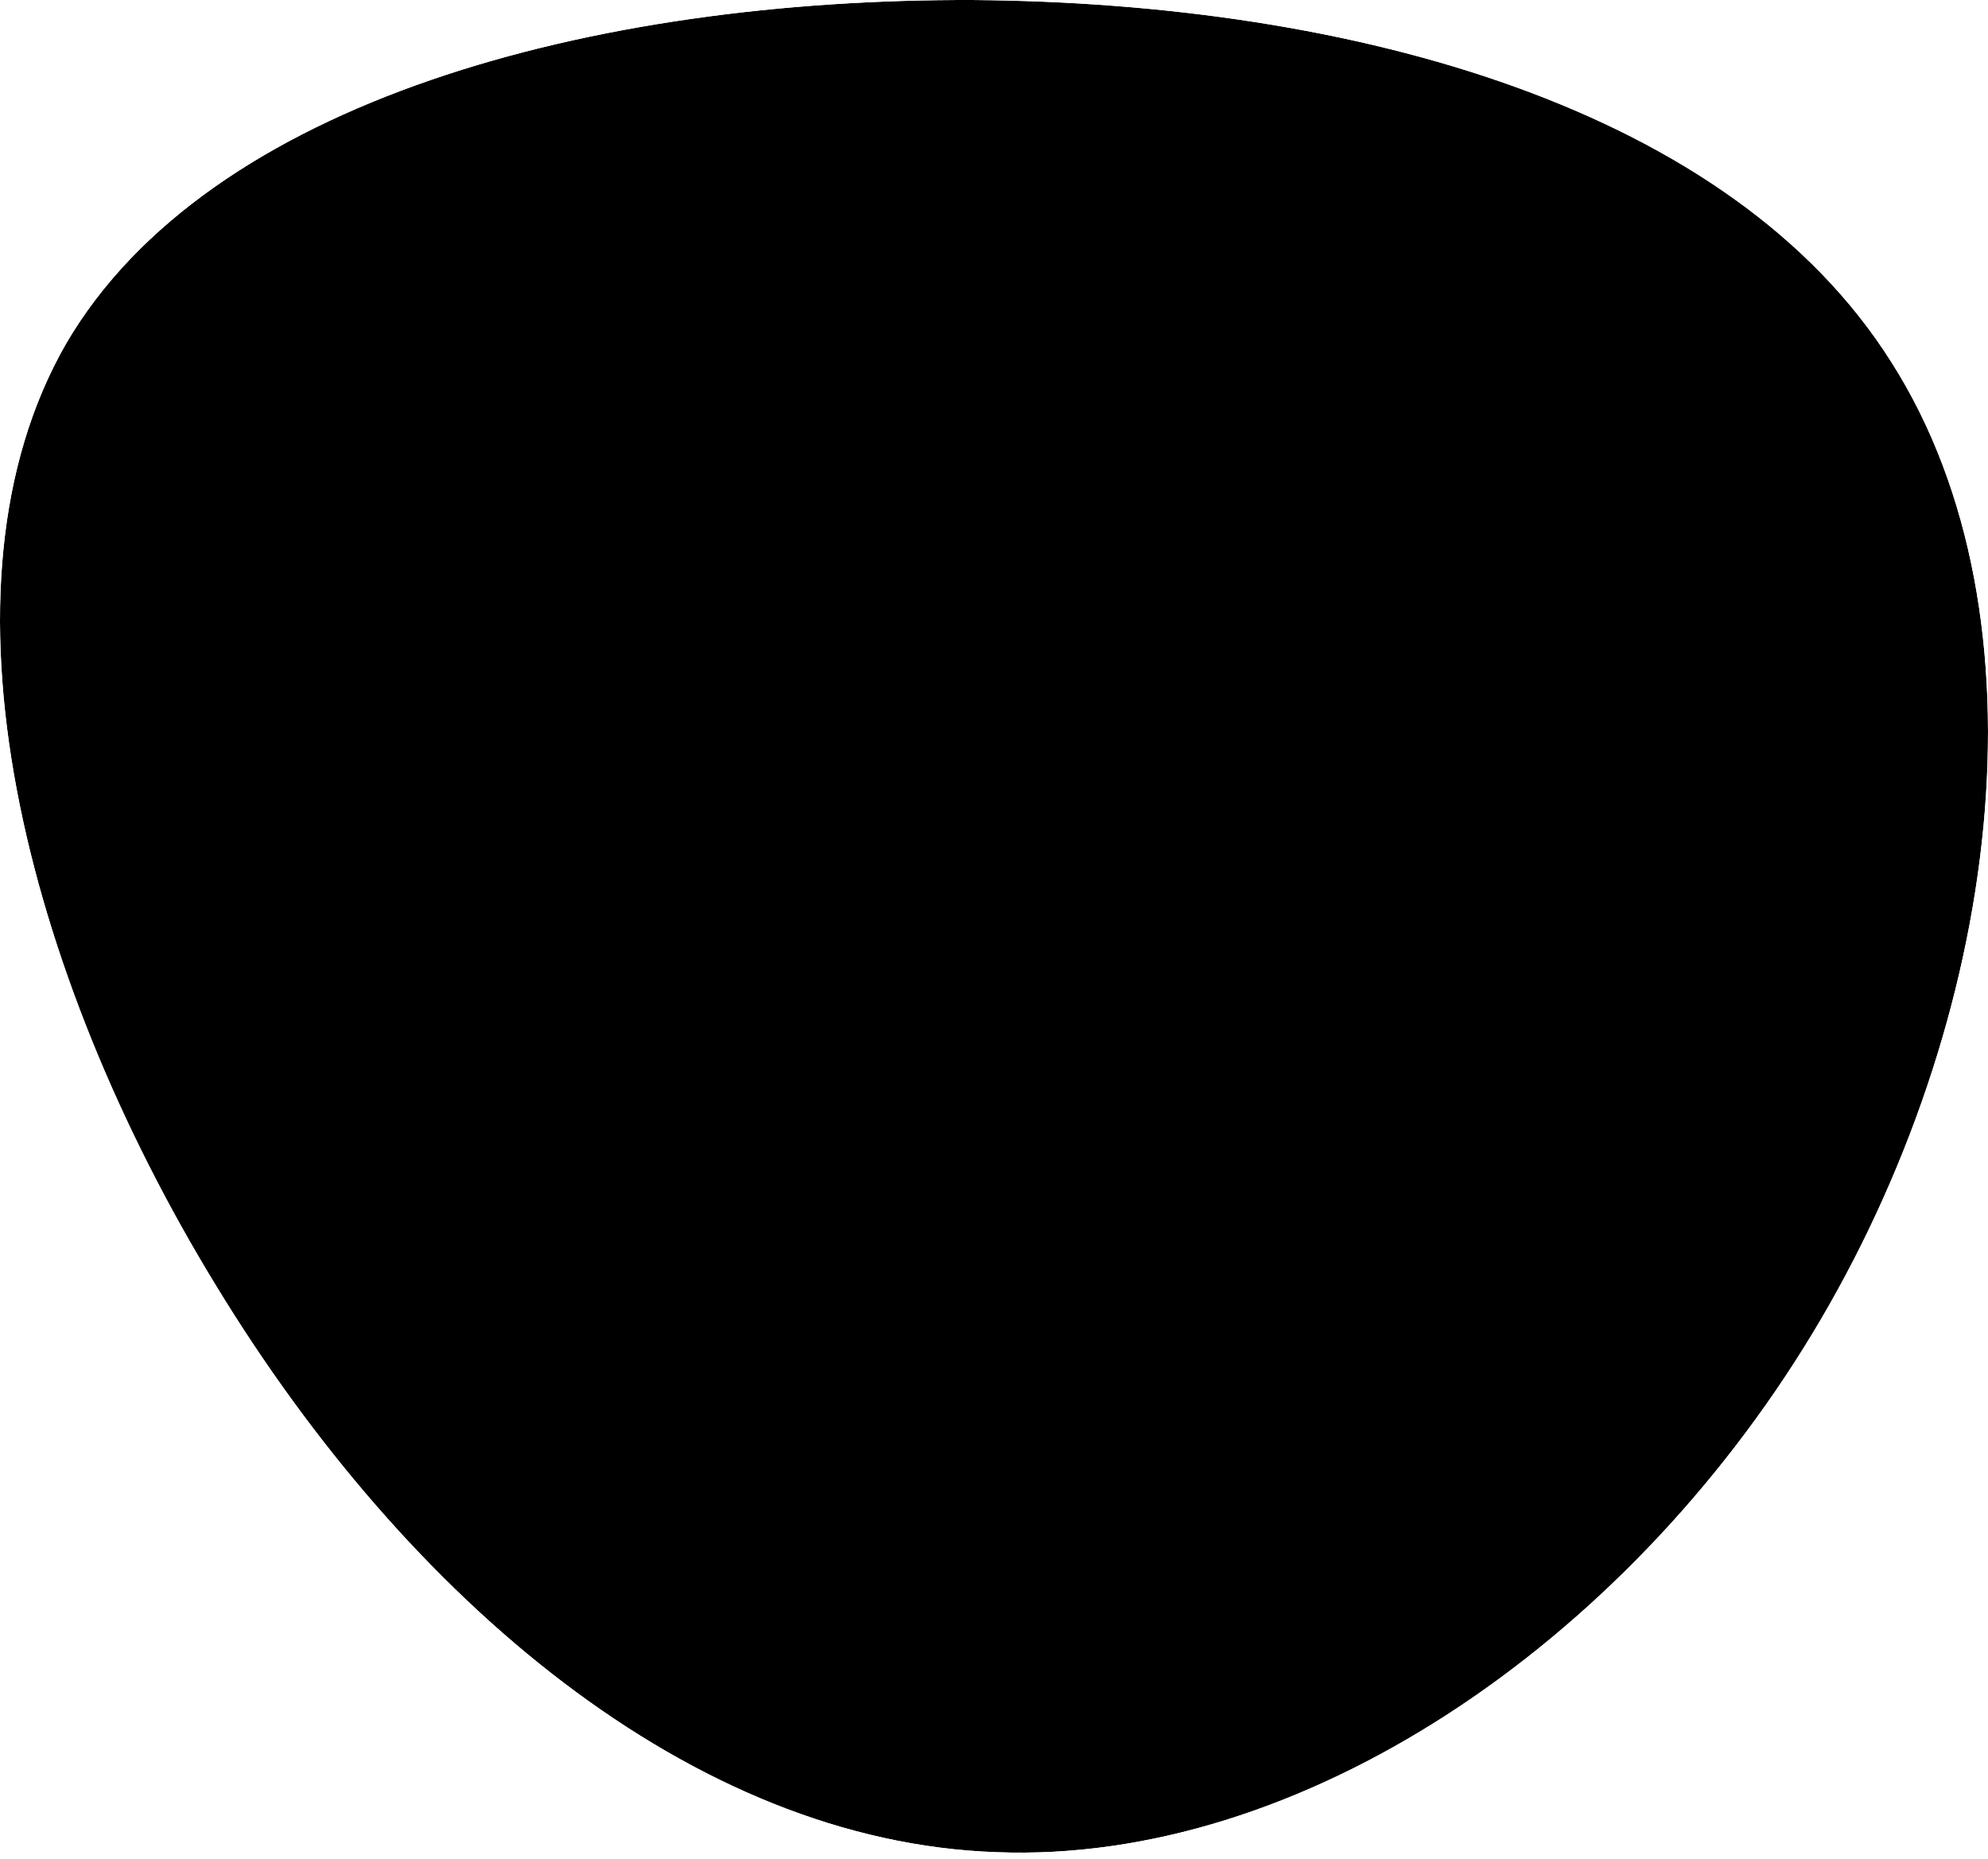
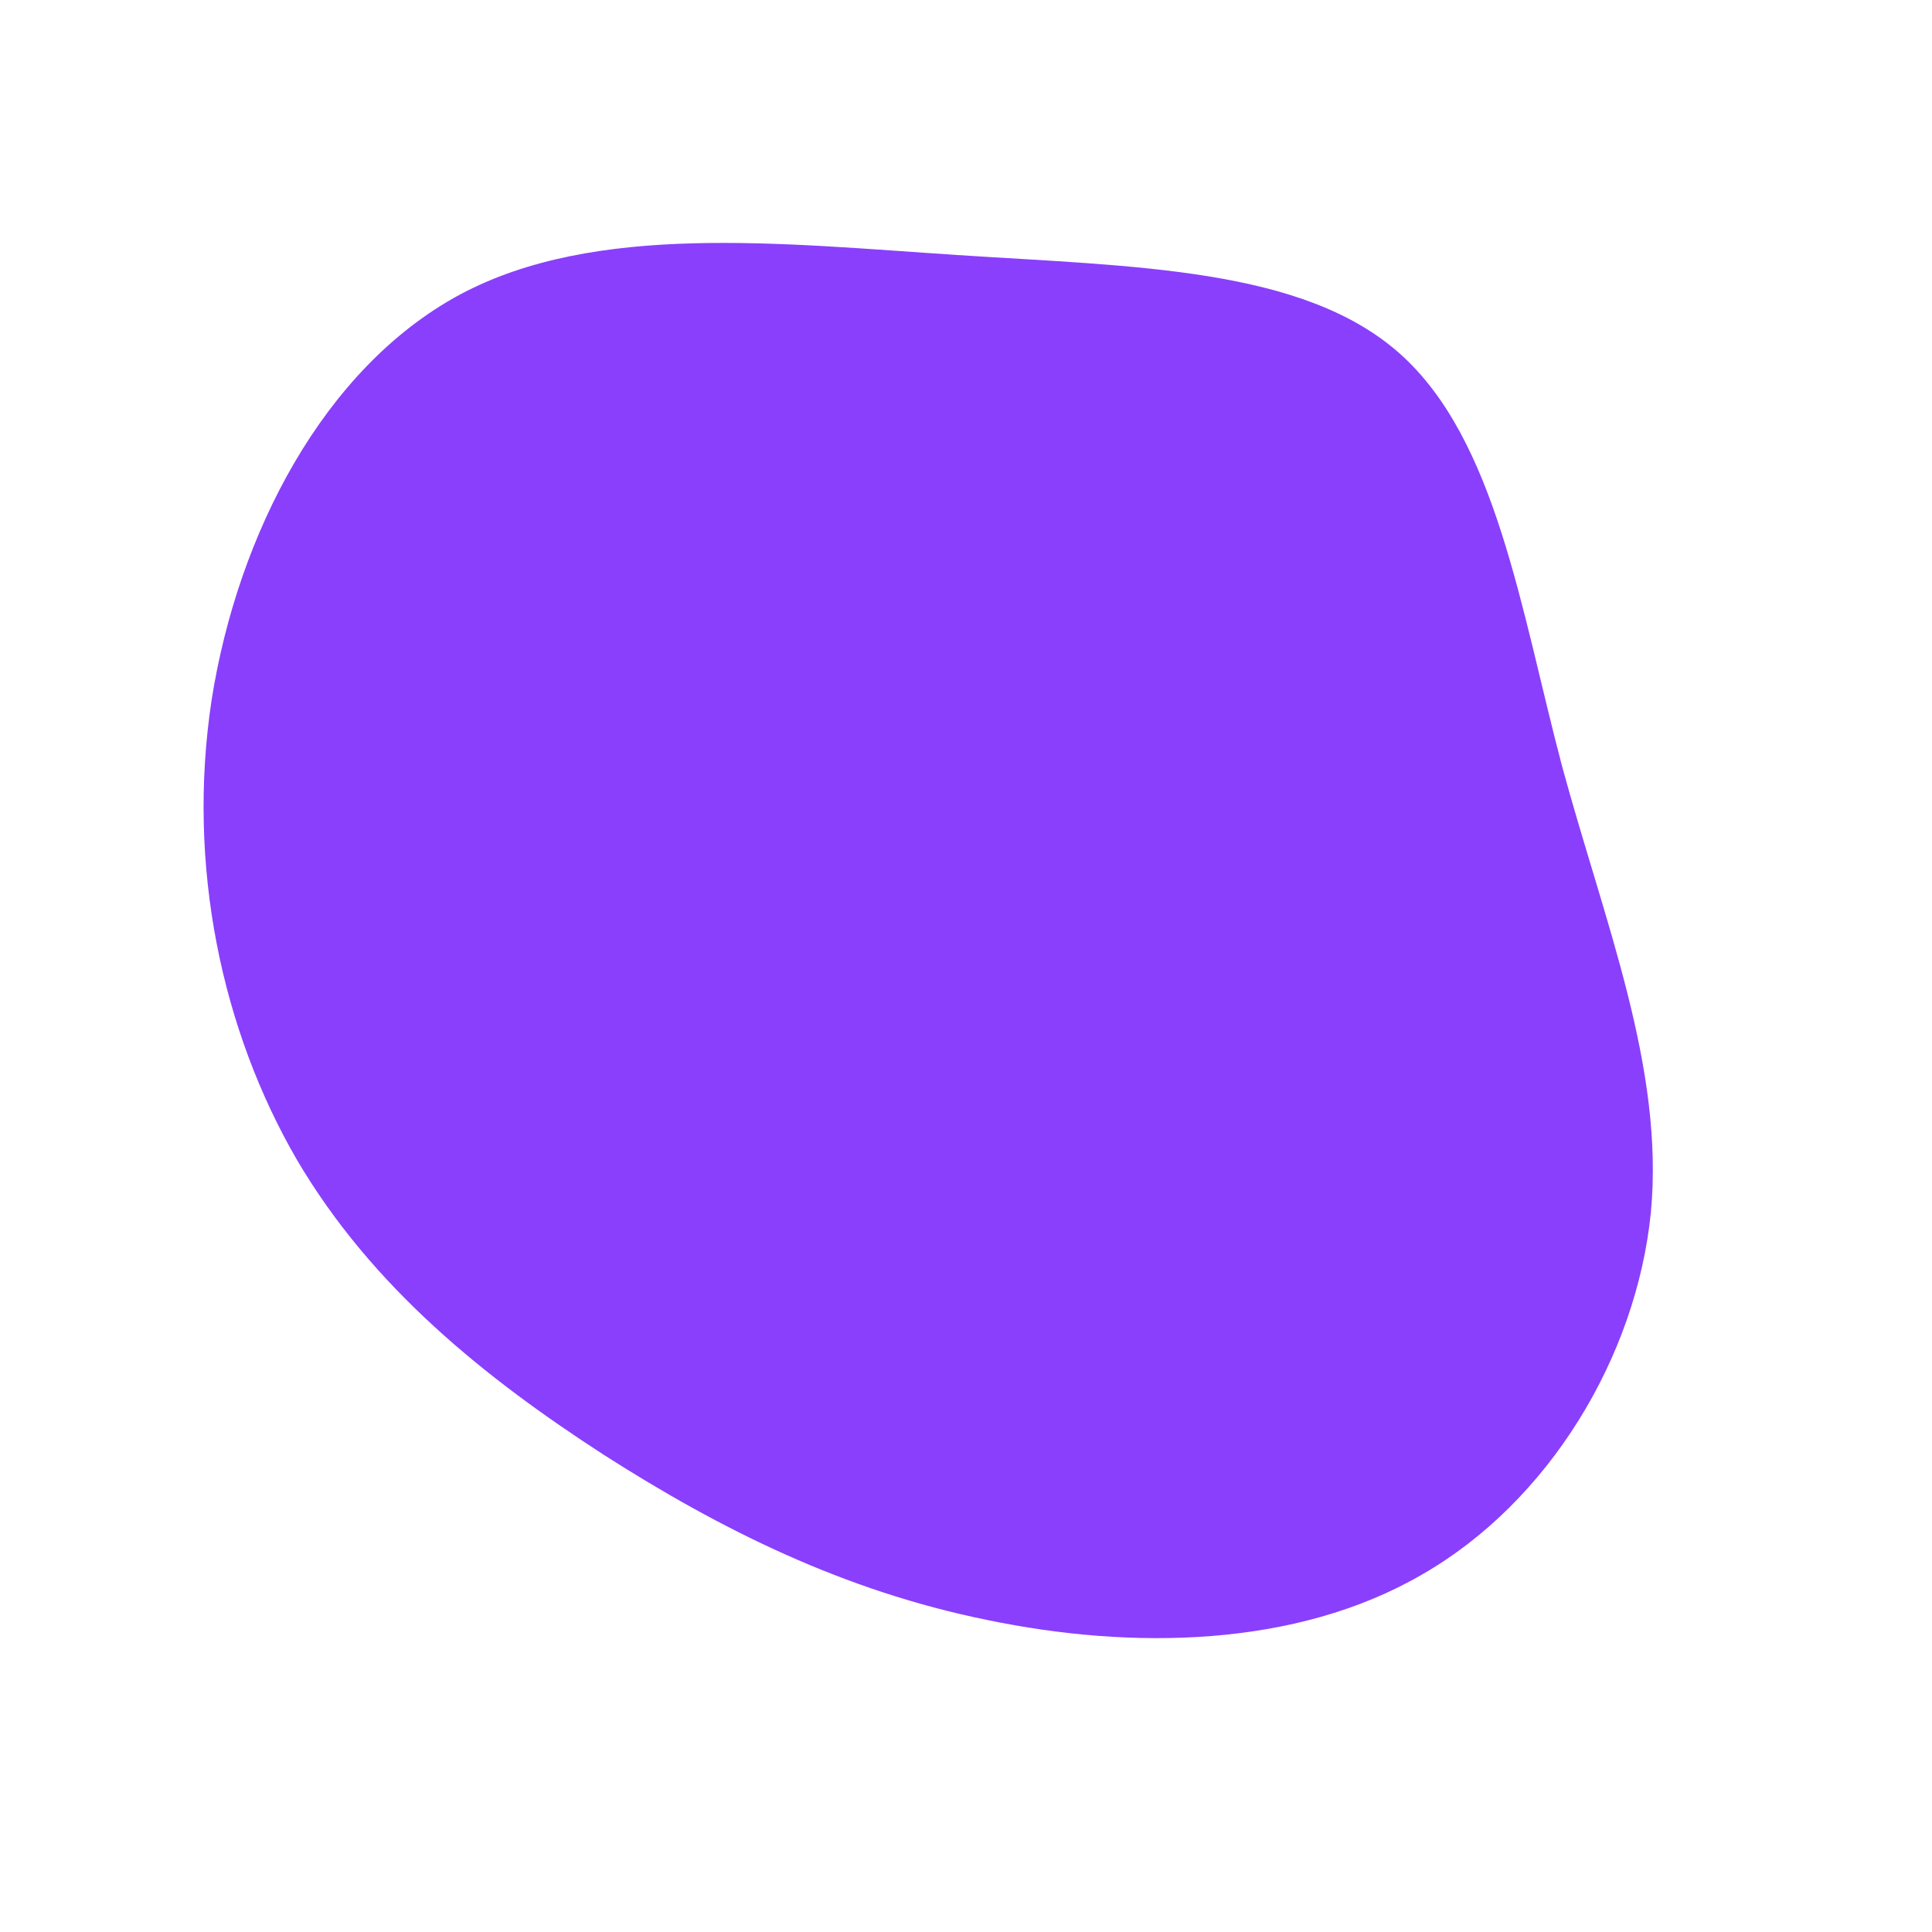
- <svg xmlns="http://www.w3.org/2000/svg" viewBox="0 0 200 187">
-   <mask id="mask0" mask-type="alpha">
-     <path d="M190.312 36.488C206.582 62.119 201.309 102.826 182.328 134.186C163.346 165.547          130.807 187.559 100.226 186.353C69.645 185.297 41.023 161.023 21.74 129.362C2.458          97.851 -7.485 59.103 6.676 34.528C20.987 10.103 59.703 -0.149 97.967          0.002C136.23 0.303 174.193 10.857 190.312 36.488Z" />
-   </mask>
-   <g mask="url(#mask0)">
-     <path d="M190.312 36.488C206.582 62.119 201.309 102.826 182.328 134.186C163.346          165.547 130.807 187.559 100.226 186.353C69.645 185.297 41.023 161.023 21.74          129.362C2.458 97.851 -7.485 59.103 6.676 34.528C20.987 10.103 59.703          -0.149 97.967 0.002C136.23 0.303 174.193 10.857 190.312 36.488Z" />
-     <image href="" />
-   </g>
+ <svg xmlns="http://www.w3.org/2000/svg" viewBox="0 0 200 200">
+   <path fill="#8A3FFC" d="M44.9,-63.4C54.9,-54.5,57.4,-37,61.7,-20.7C66.1,-4.5,72.3,10.5,70.9,25.5C69.4,40.5,60.3,55.5,47.2,63C34.1,70.6,17.1,70.8,2.2,67.7C-12.6,64.7,-25.3,58.4,-37.5,50.6C-49.7,42.7,-61.5,33.3,-69.3,20C-77,6.7,-80.7,-10.3,-78.1,-27.5C-75.4,-44.7,-66.5,-61.9,-52.4,-69.5C-38.4,-77,-19.2,-74.8,-0.9,-73.6C17.5,-72.4,34.9,-72.3,44.9,-63.4Z" transform="translate(100 100)" />
</svg>
